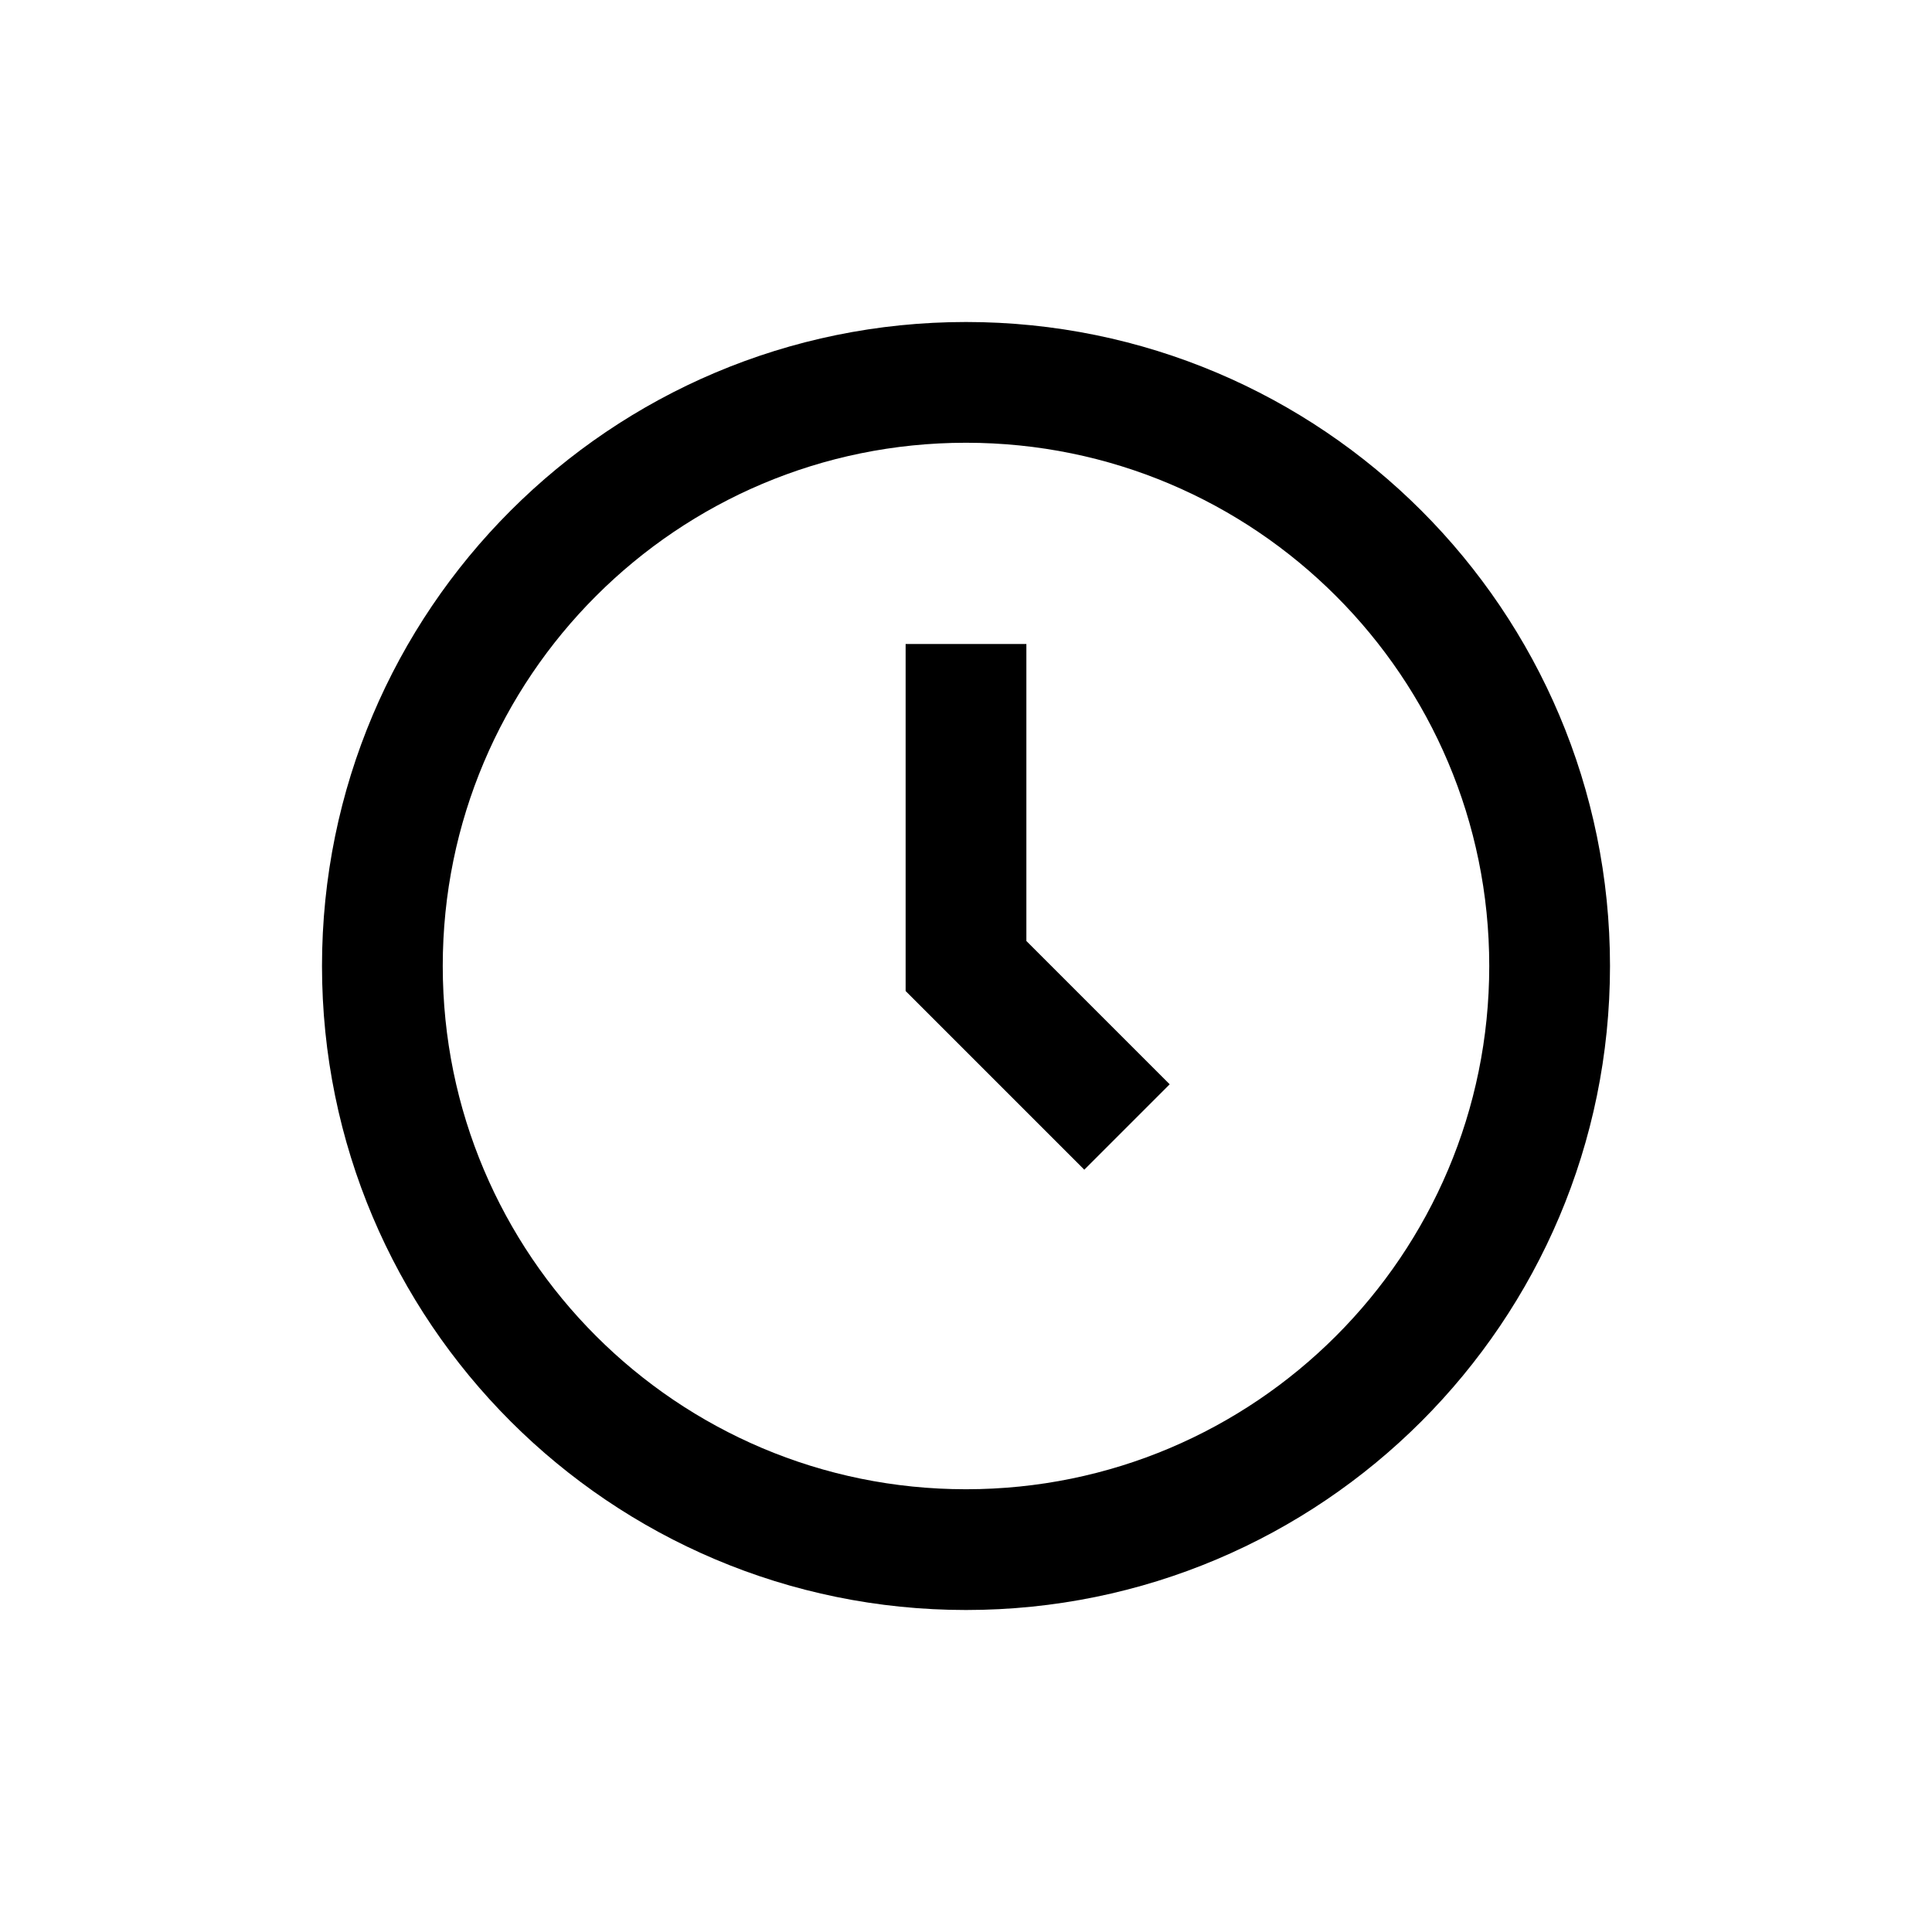
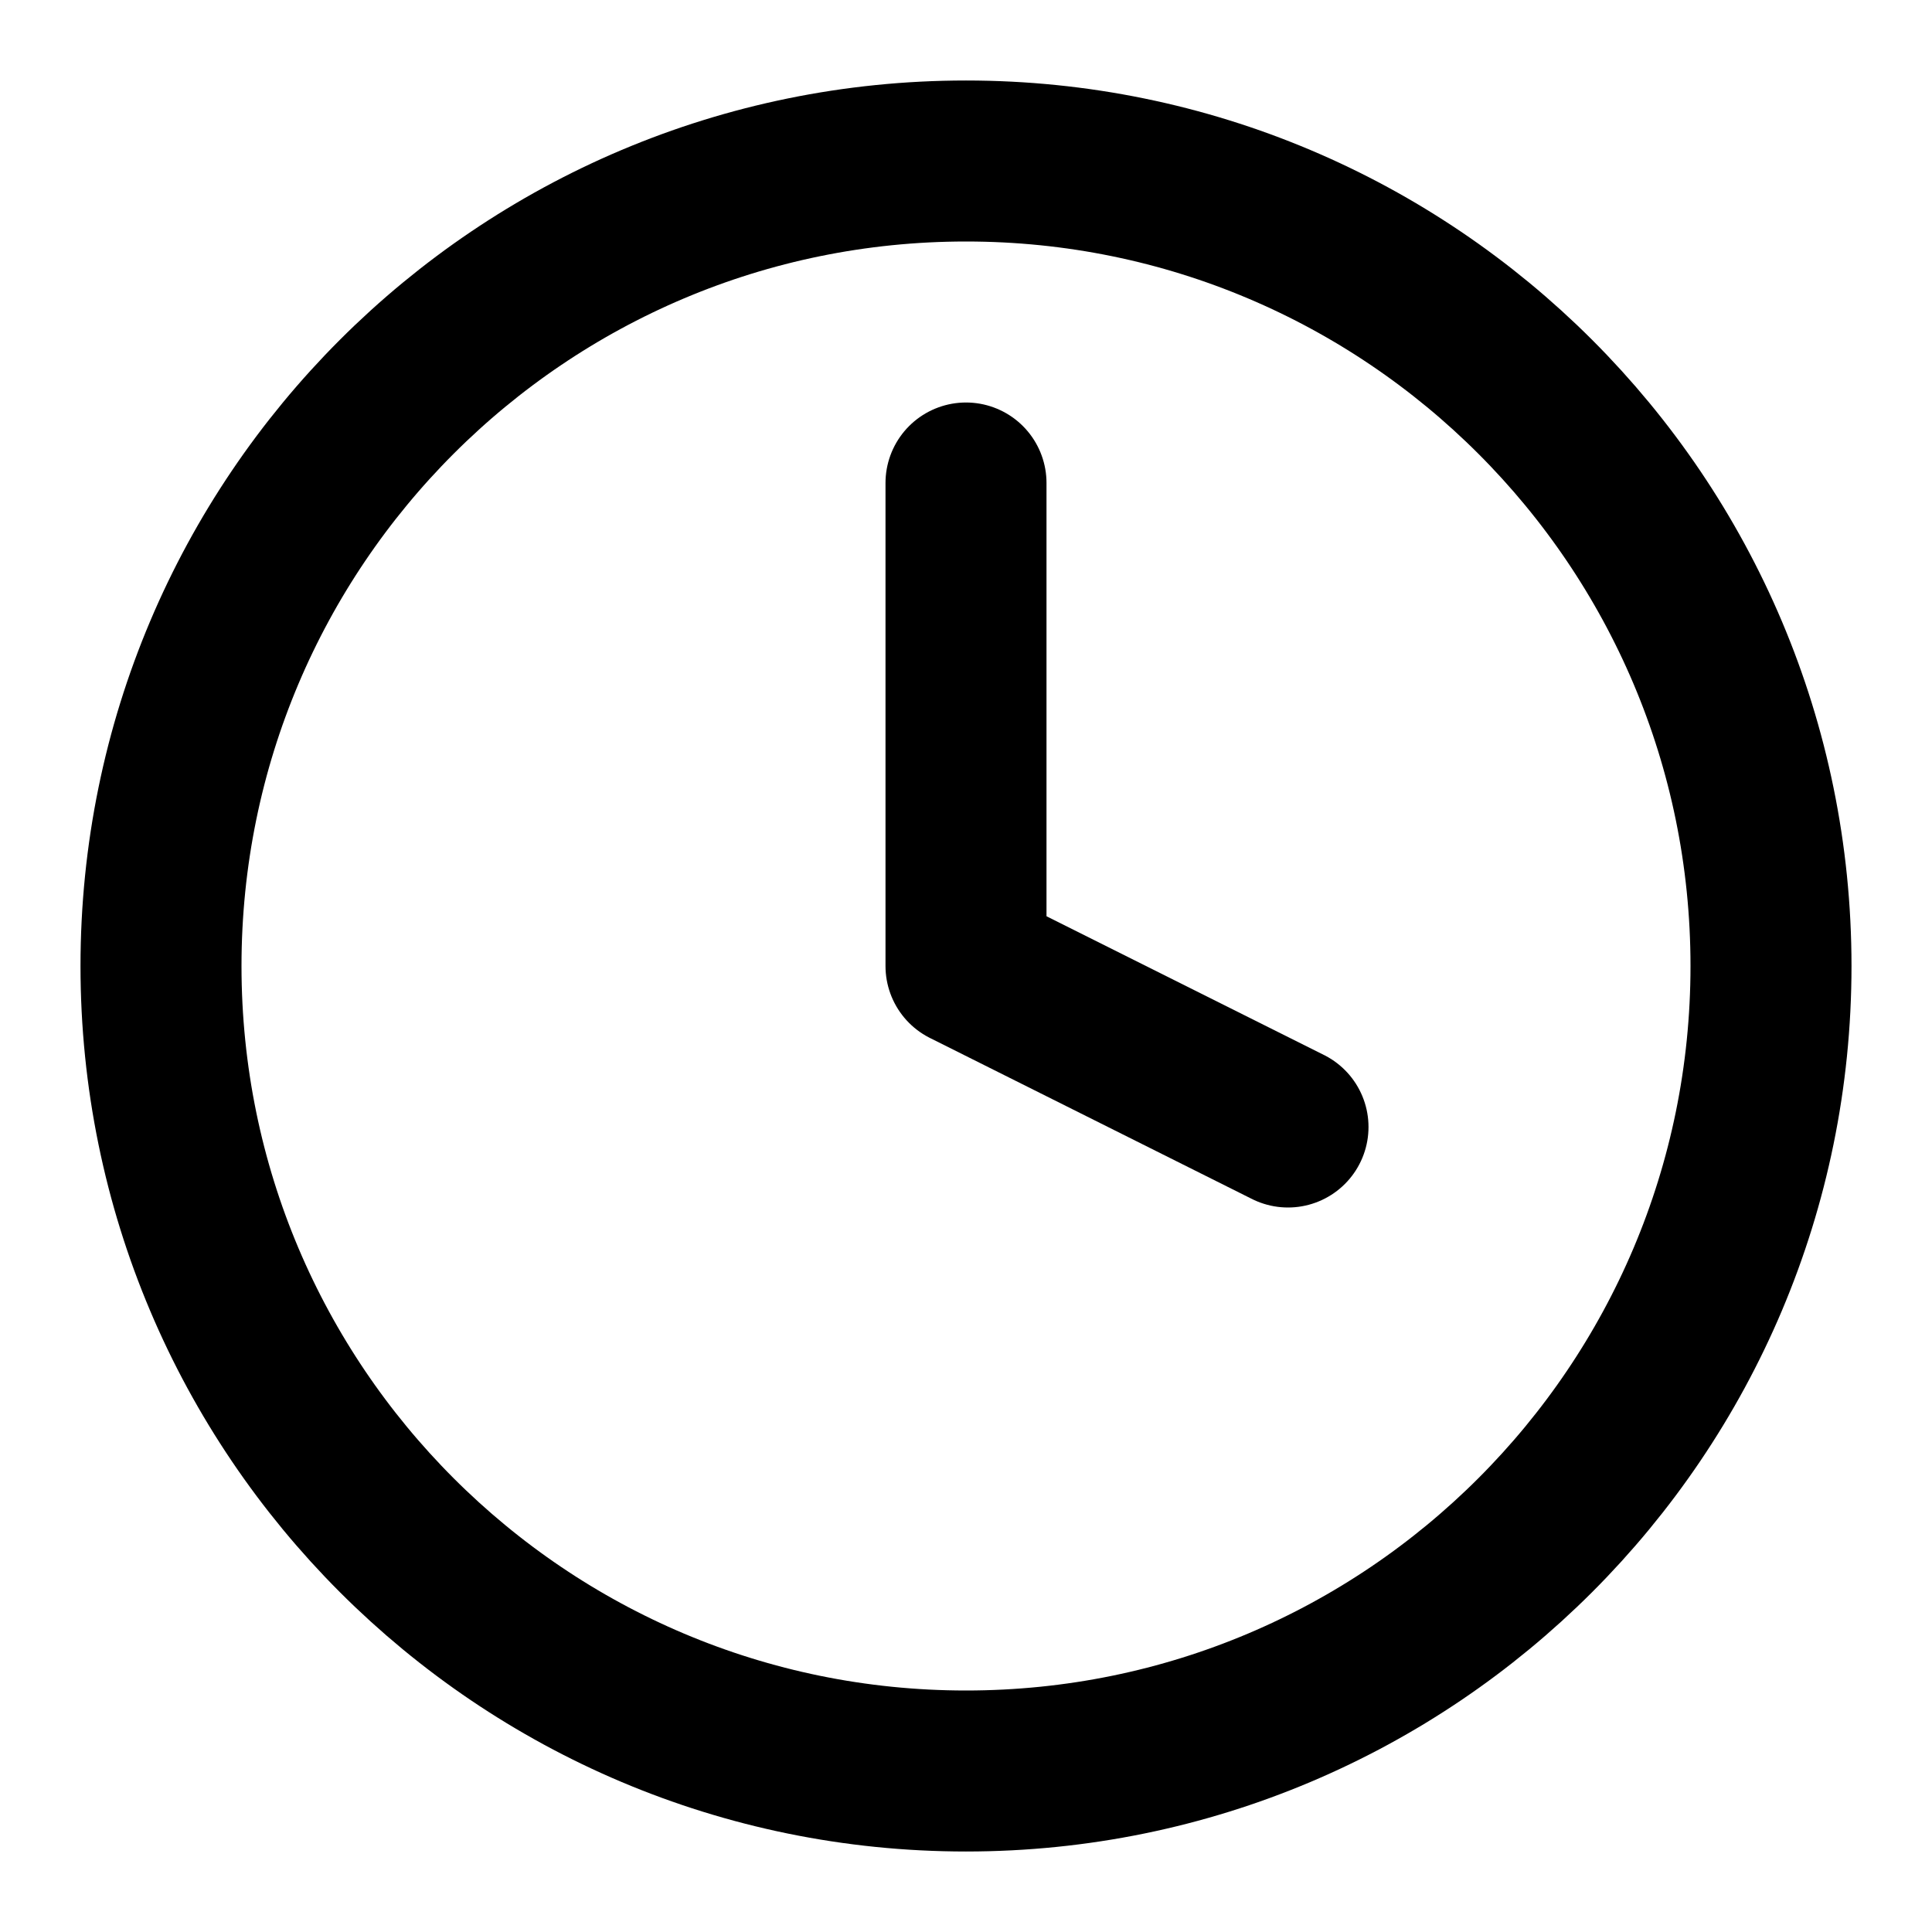
- <svg width="24" height="24" fill="none" viewBox="0 0 24 24">
-   <circle cx="12" cy="12" r="7.25" stroke="currentColor" stroke-width="1.5" />
-   <path stroke="currentColor" stroke-width="1.5" d="M12 8V12L14 14" />
+ <svg xmlns="http://www.w3.org/2000/svg" width="24" height="24" viewBox="0 0 24 24" fill="none" stroke="currentColor" stroke-width="2" stroke-linecap="round" stroke-linejoin="round" class="feather feather-clock">
+   <circle cx="12" cy="12" r="10" />
+   <polyline points="12 6 12 12 16 14" />
</svg>
